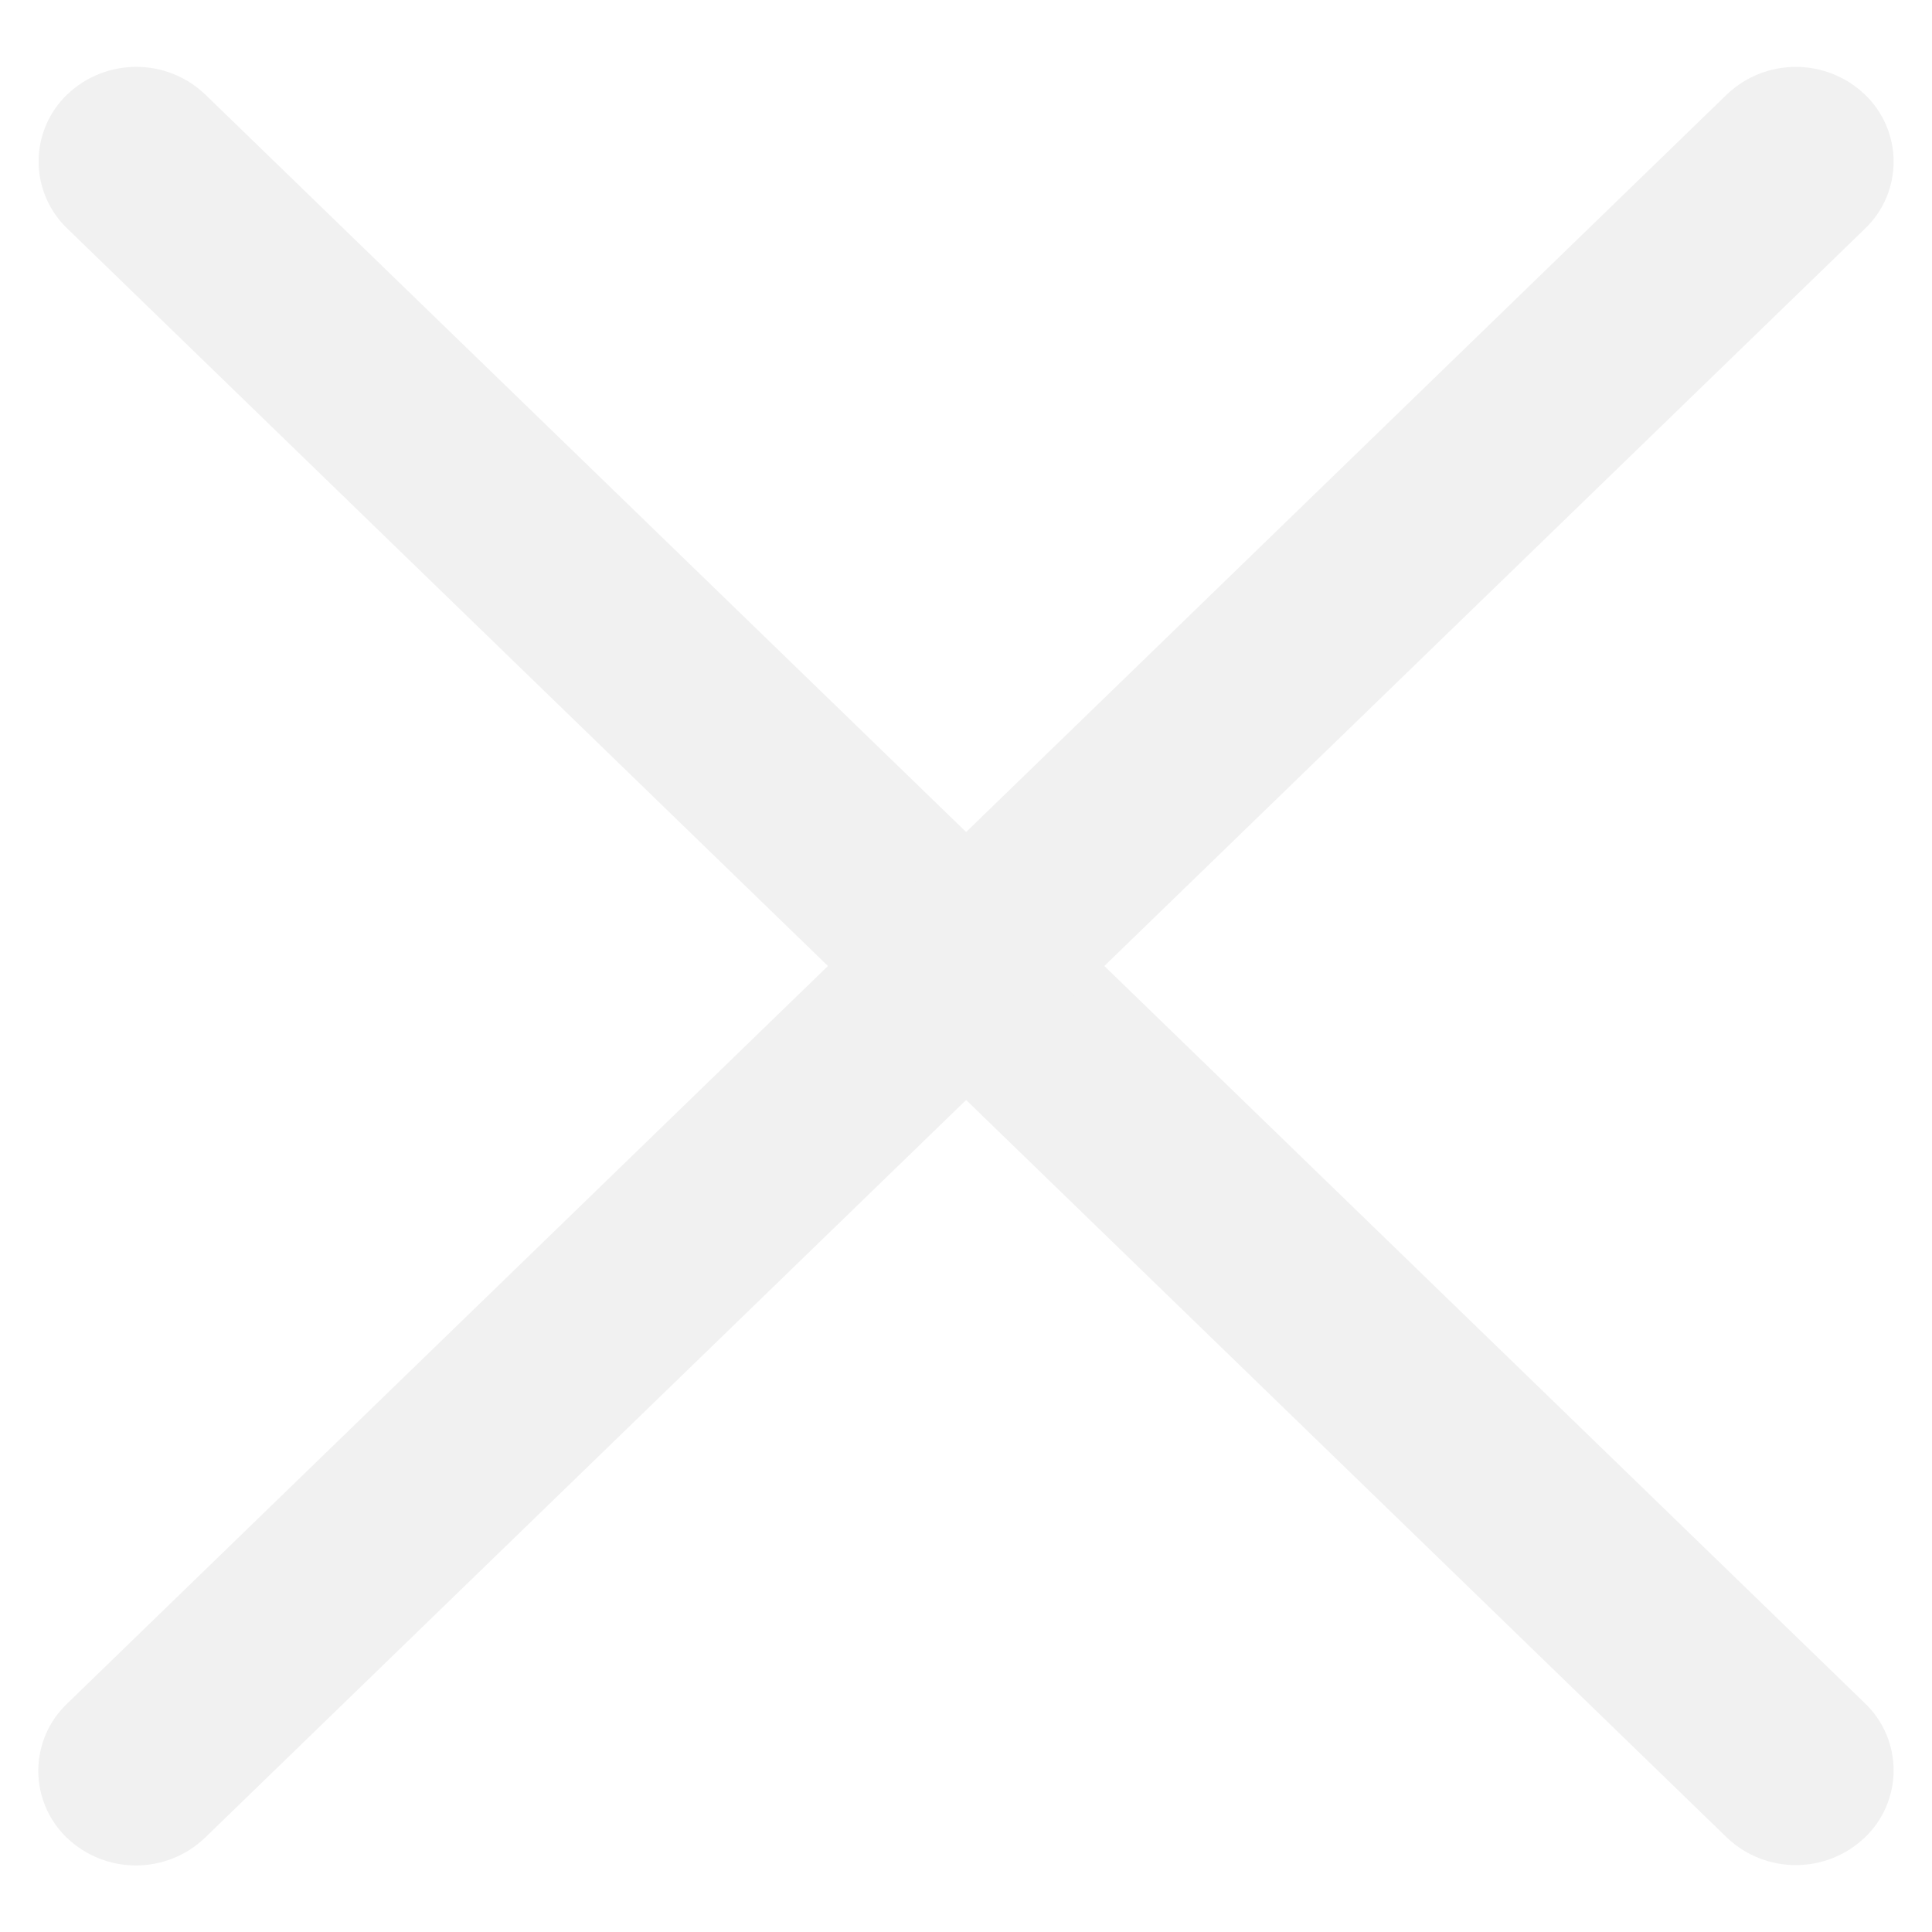
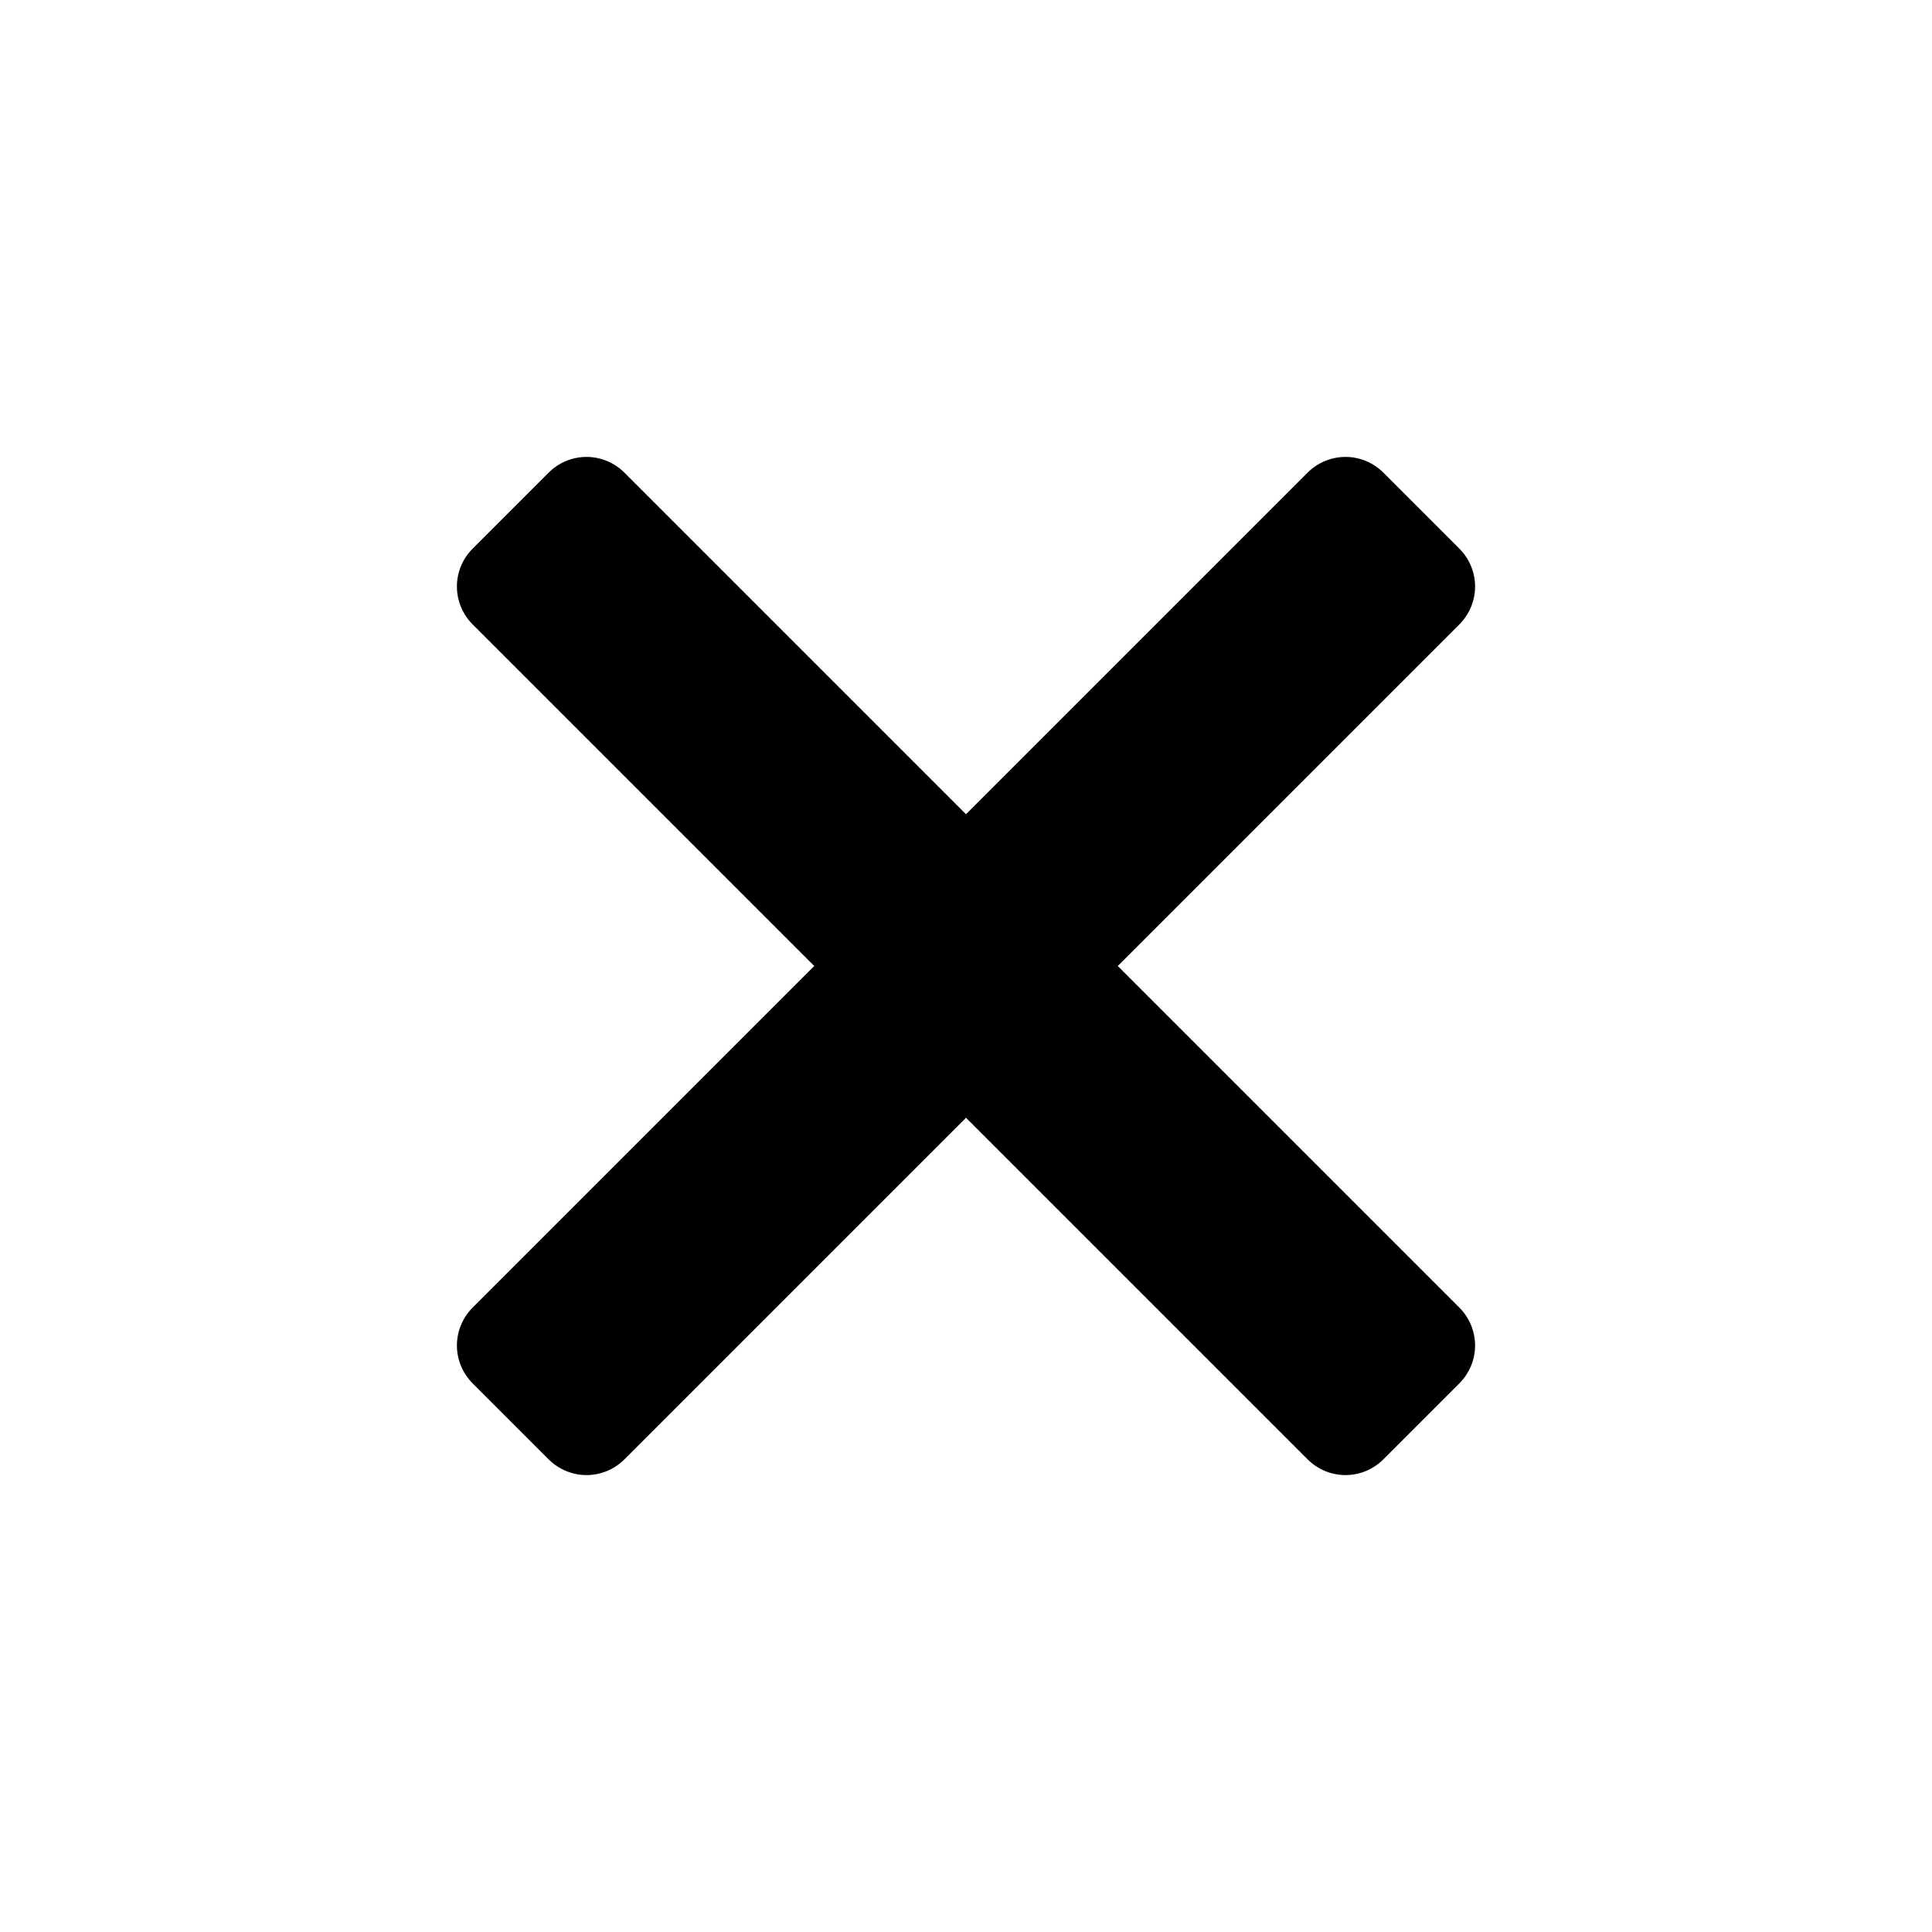
- <svg xmlns="http://www.w3.org/2000/svg" width="22" height="22" viewBox="0 0 22 22">
-   <g id="Group_339" data-name="Group 339" transform="translate(-2480.708 83.532)">
-     <path id="Path_297" data-name="Path 297" d="M1.114.41,27.43,0A1.056,1.056,0,0,1,28.509,1.08,1.139,1.139,0,0,1,27.4,2.193L1.08,2.6A1.056,1.056,0,0,1,0,1.524,1.139,1.139,0,0,1,1.114.41Z" transform="translate(2482.549 -83.532) rotate(45)" fill="#f1f1f1" />
-     <path id="Path_298" data-name="Path 298" d="M1.08,0,27.4.41a1.139,1.139,0,0,1,1.114,1.114A1.056,1.056,0,0,1,27.43,2.6L1.114,2.193A1.139,1.139,0,0,1,0,1.08,1.056,1.056,0,0,1,1.08,0Z" transform="translate(2502.708 -81.691) rotate(135)" fill="#f1f1f1" />
-   </g>
+ <svg xmlns="http://www.w3.org/2000/svg" viewBox="0 0 18 18" fill="none">
+   <path d="M12.889 13.596C12.795 13.69 12.668 13.743 12.536 13.743C12.403 13.743 12.276 13.69 12.182 13.596L9 10.414L5.818 13.596C5.724 13.69 5.597 13.743 5.465 13.743C5.332 13.743 5.205 13.69 5.111 13.596L4.404 12.889C4.31 12.795 4.257 12.668 4.257 12.536C4.257 12.403 4.31 12.276 4.404 12.182L7.586 9L4.404 5.818C4.31 5.724 4.257 5.597 4.257 5.464C4.257 5.332 4.31 5.205 4.404 5.111L5.111 4.404C5.205 4.31 5.332 4.257 5.465 4.257C5.597 4.257 5.724 4.31 5.818 4.404L9 7.586L12.182 4.404C12.276 4.31 12.403 4.257 12.536 4.257C12.668 4.257 12.795 4.31 12.889 4.404L13.596 5.111C13.69 5.205 13.743 5.332 13.743 5.464C13.743 5.597 13.69 5.724 13.596 5.818L10.414 9L13.596 12.182C13.69 12.276 13.743 12.403 13.743 12.536C13.743 12.668 13.69 12.795 13.596 12.889L12.889 13.596Z" fill="currentColor" />
</svg>
